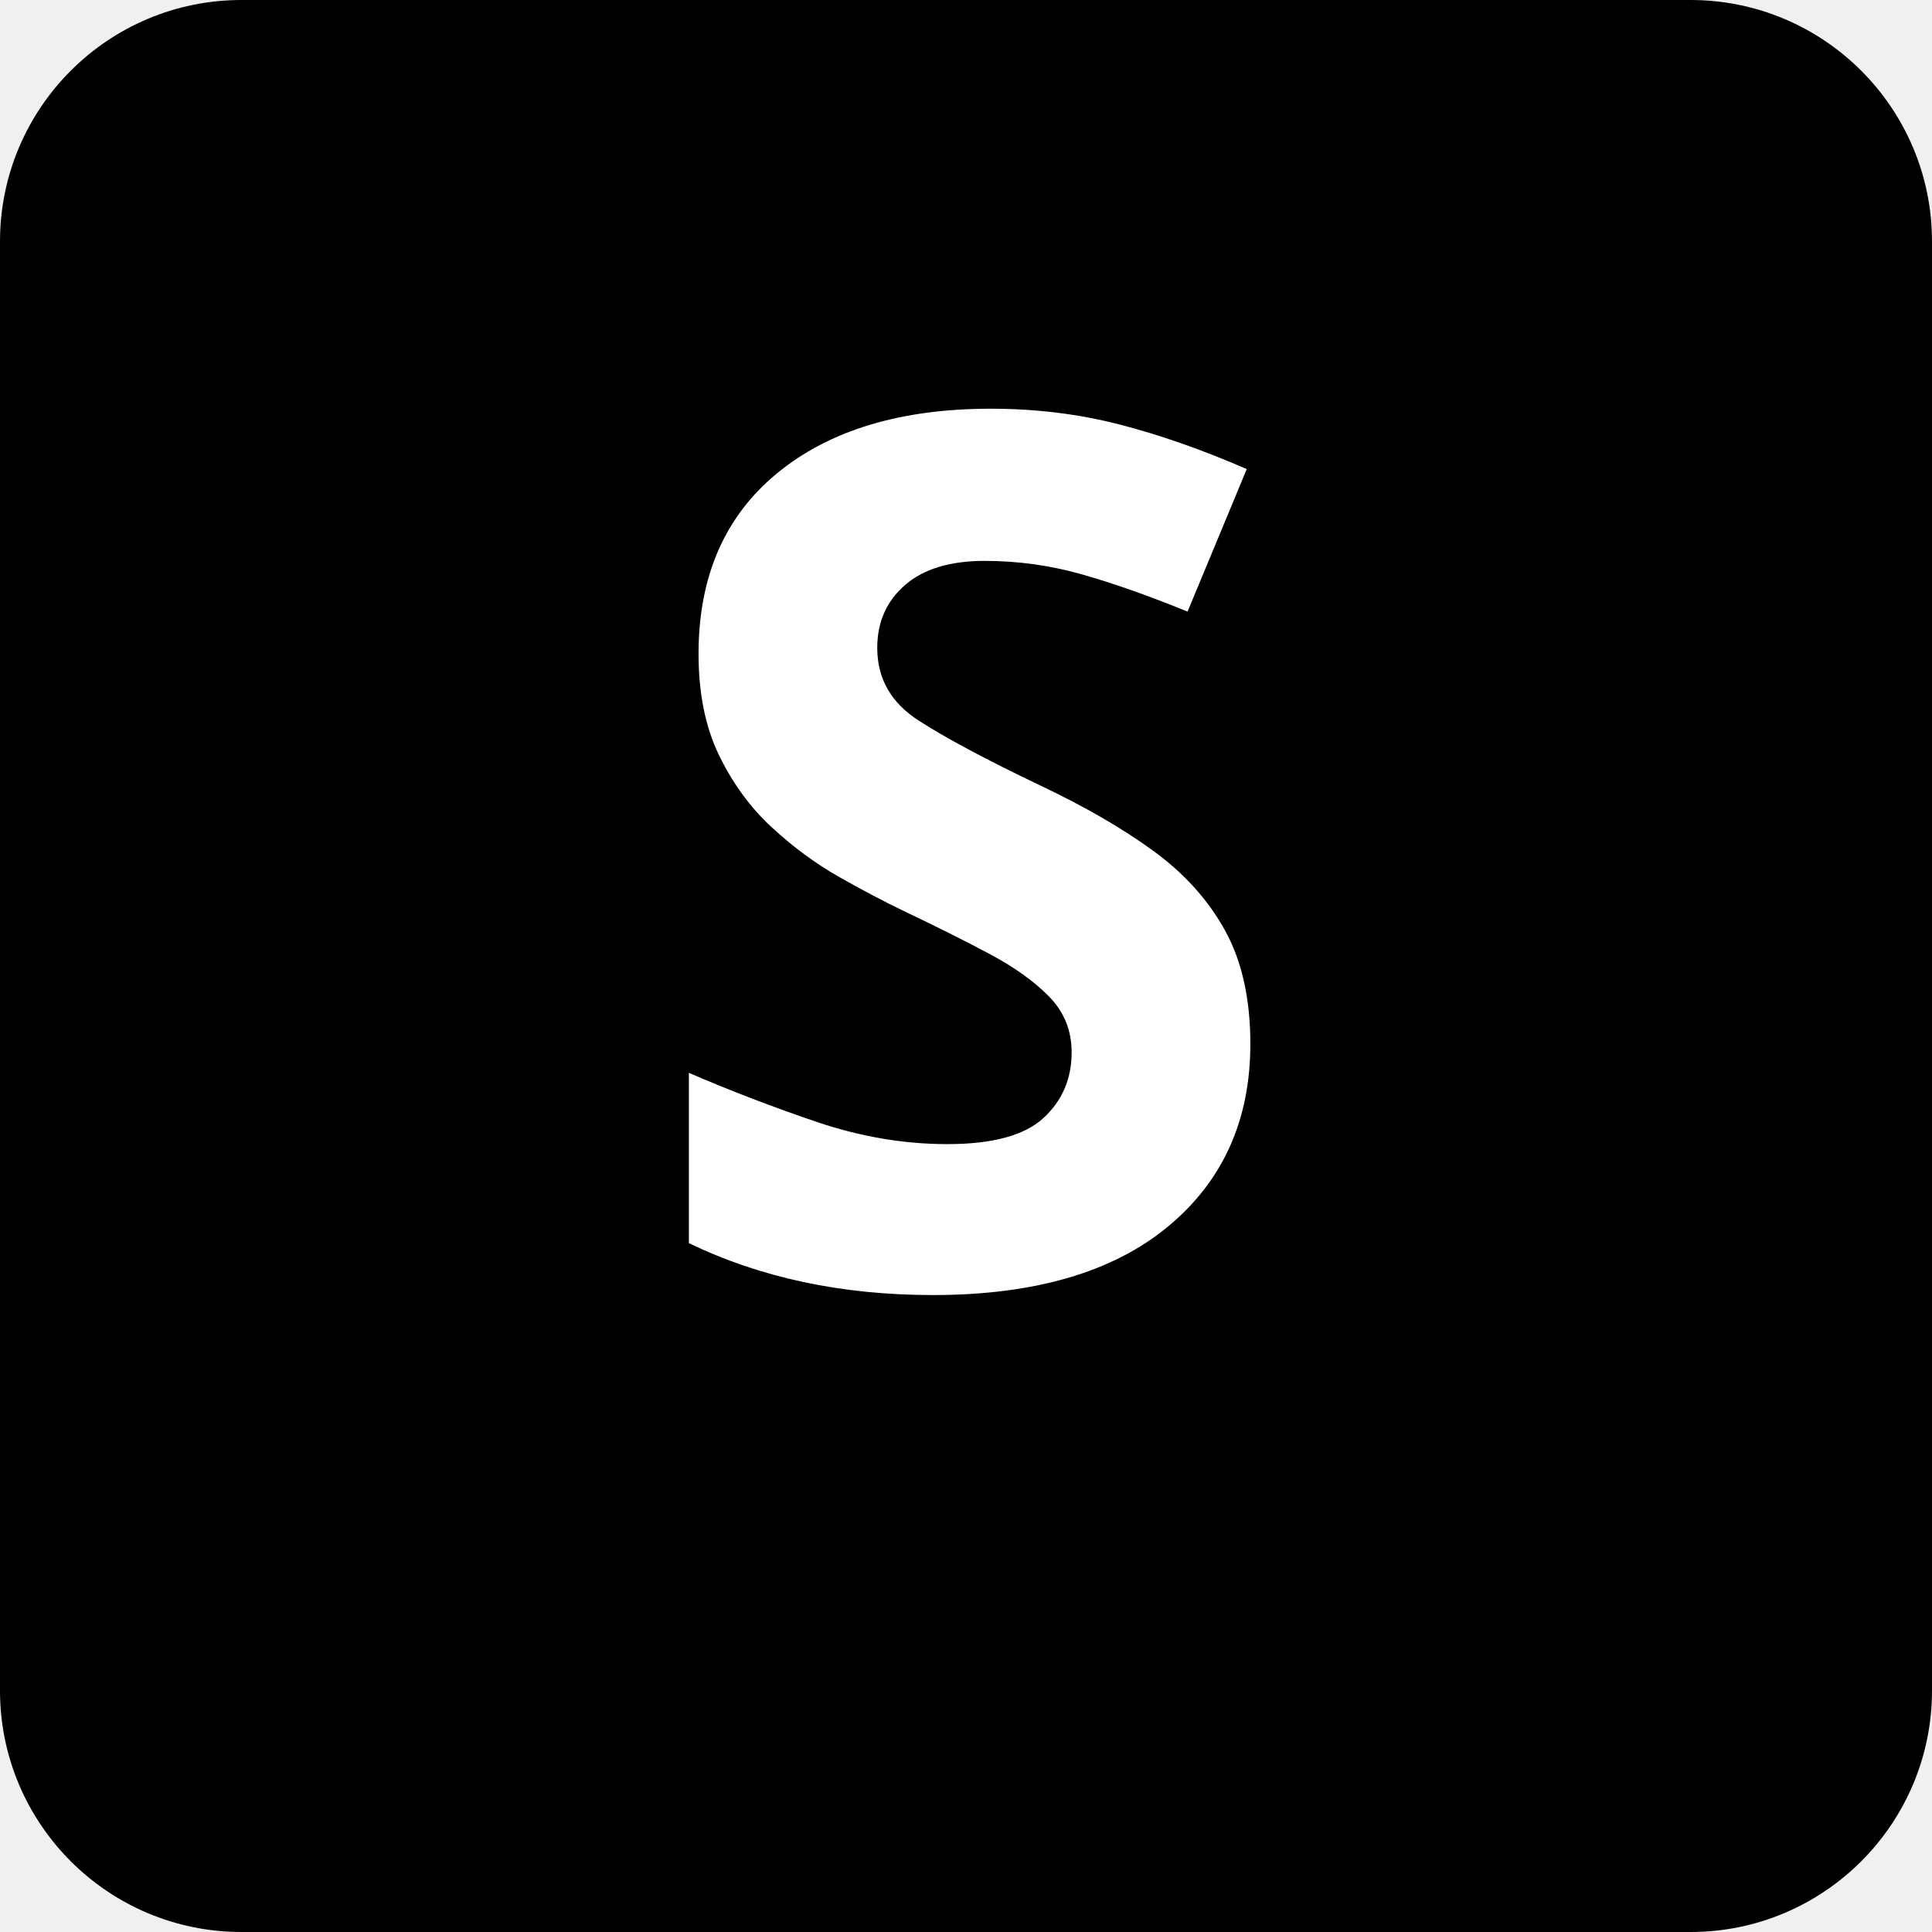
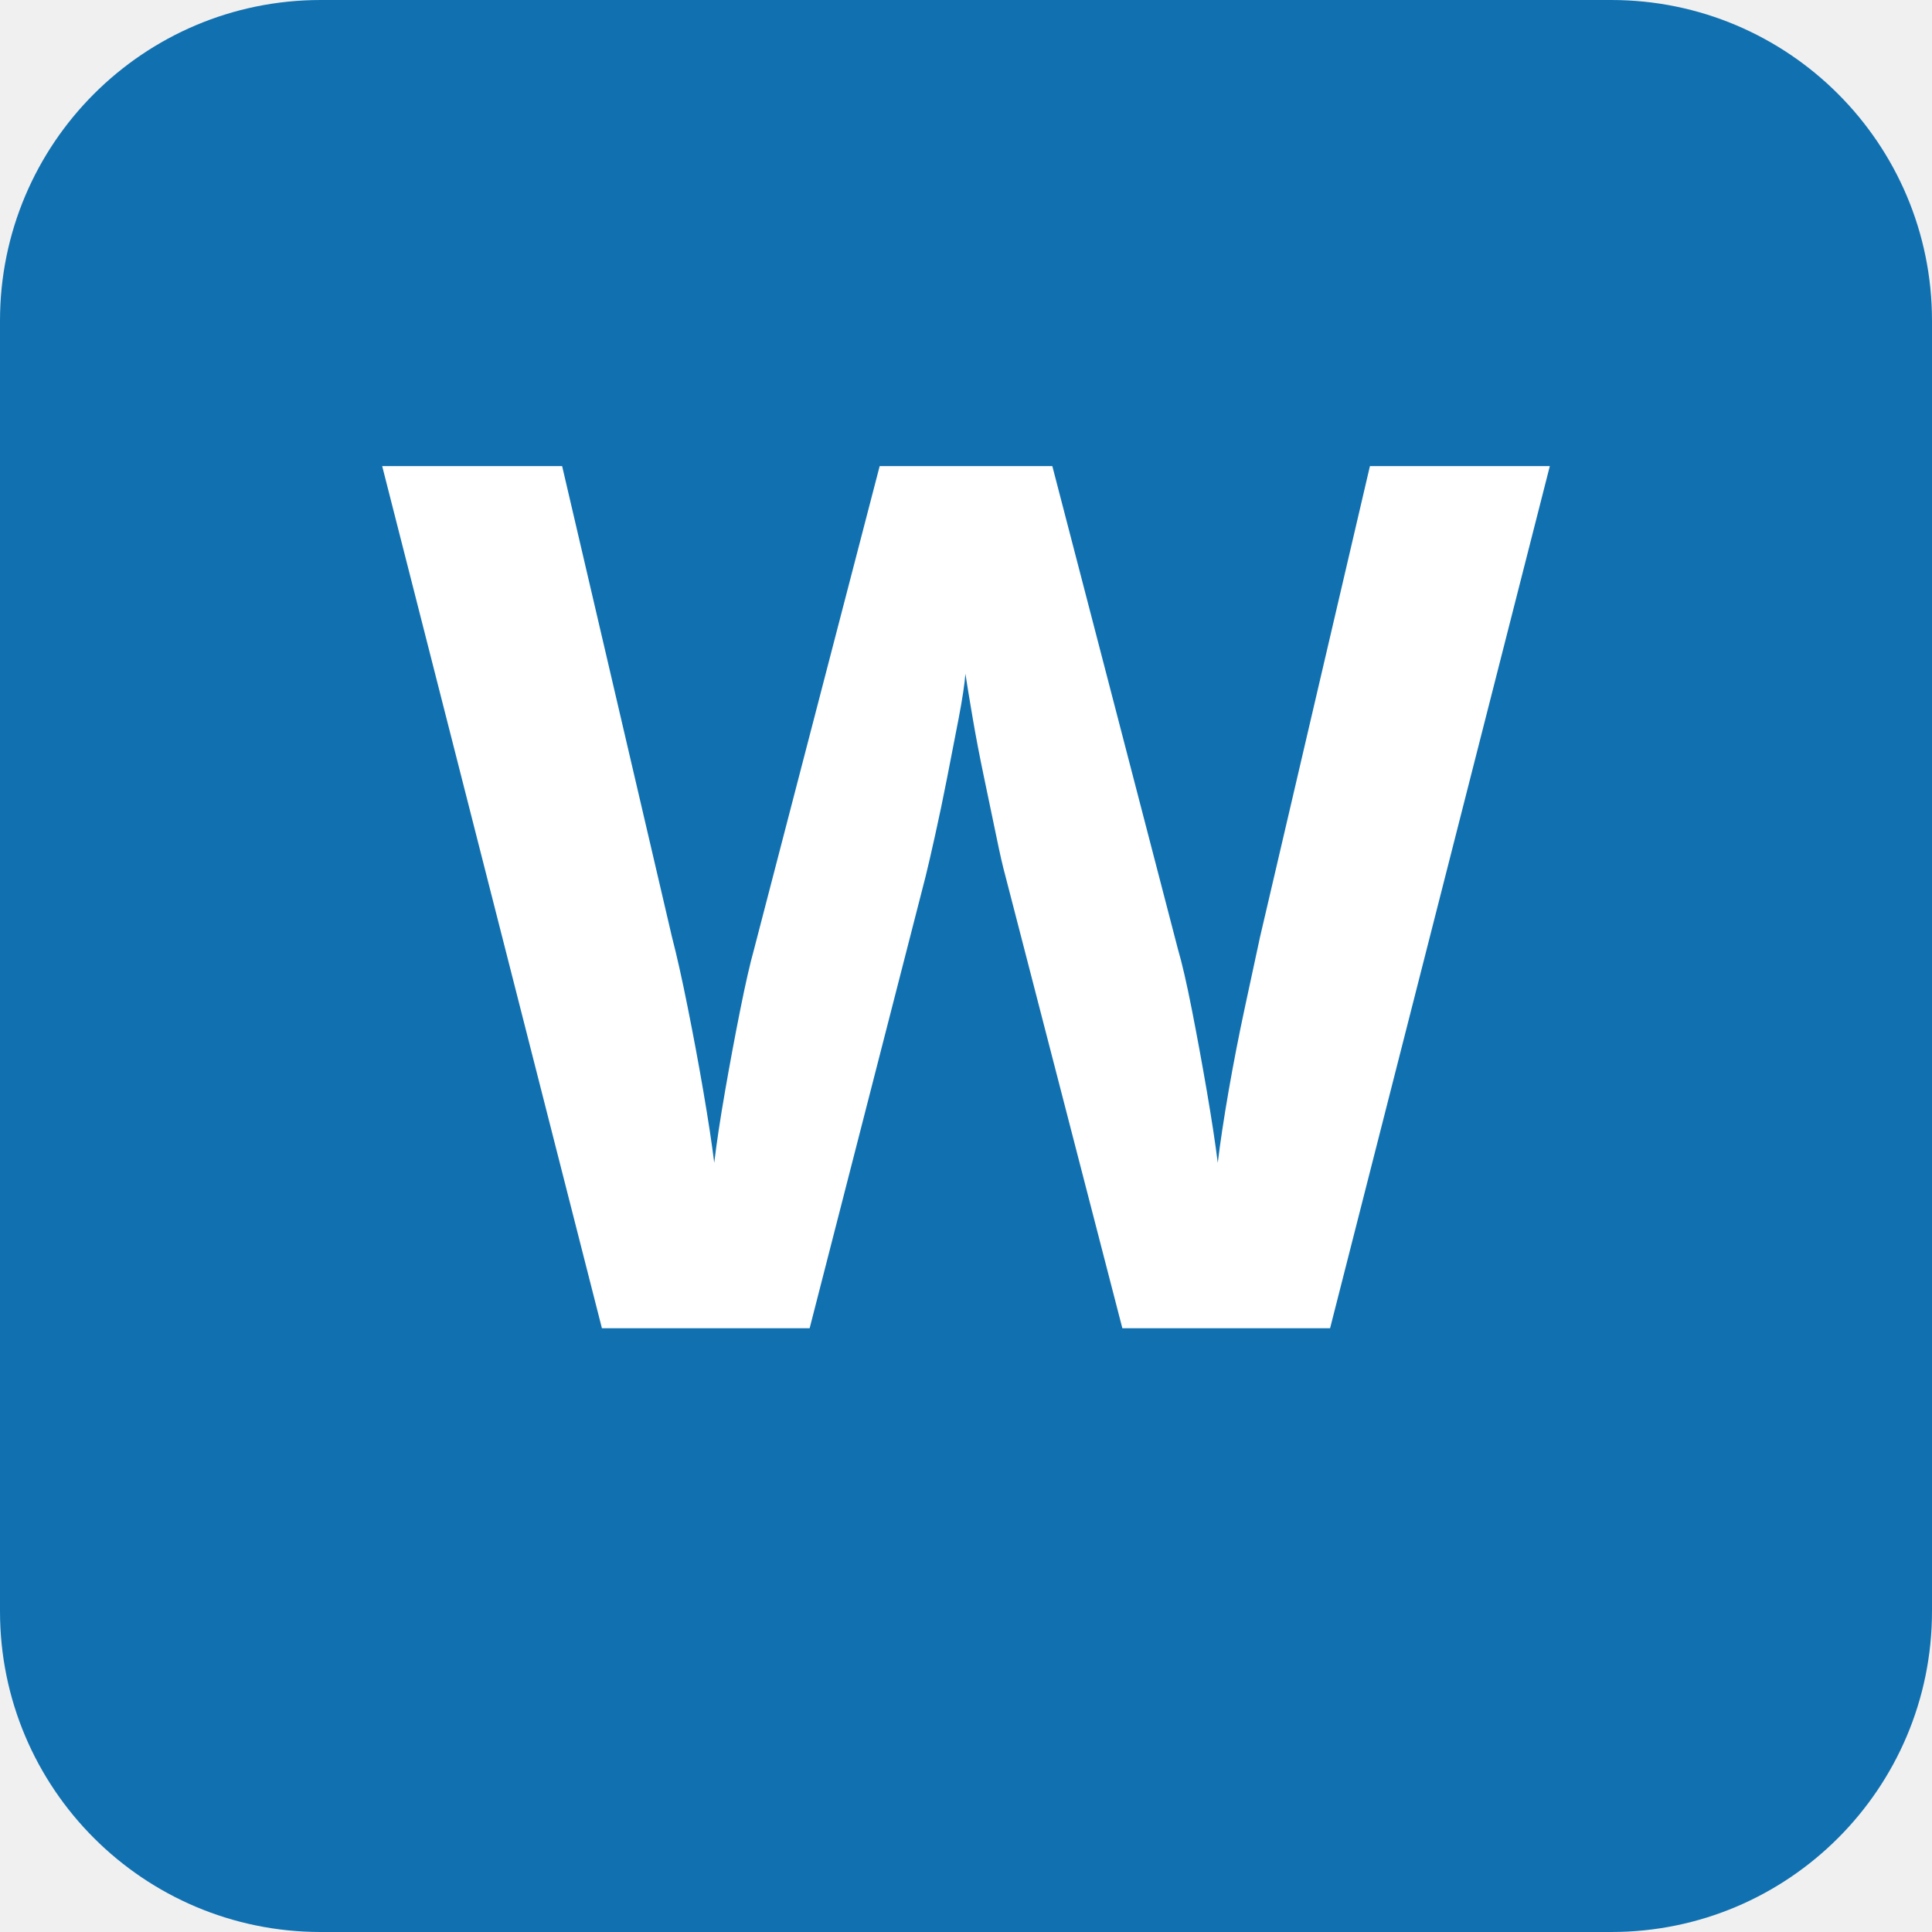
<svg xmlns="http://www.w3.org/2000/svg" width="512" height="512" viewBox="0 0 512 512">
-   <rect width="512" height="512" rx="64" fill="#000000" />
-   <text x="256" y="340" font-family="system-ui, sans-serif" font-size="320" font-weight="bold" fill="#ffffff" text-anchor="middle">S</text>
+   <rect width="512" height="512" rx="85" fill="#1171B0" />
+   <text x="256" y="352" font-family="system-ui, sans-serif" font-size="320" font-weight="bold" fill="#ffffff" text-anchor="middle">W</text>
</svg>
